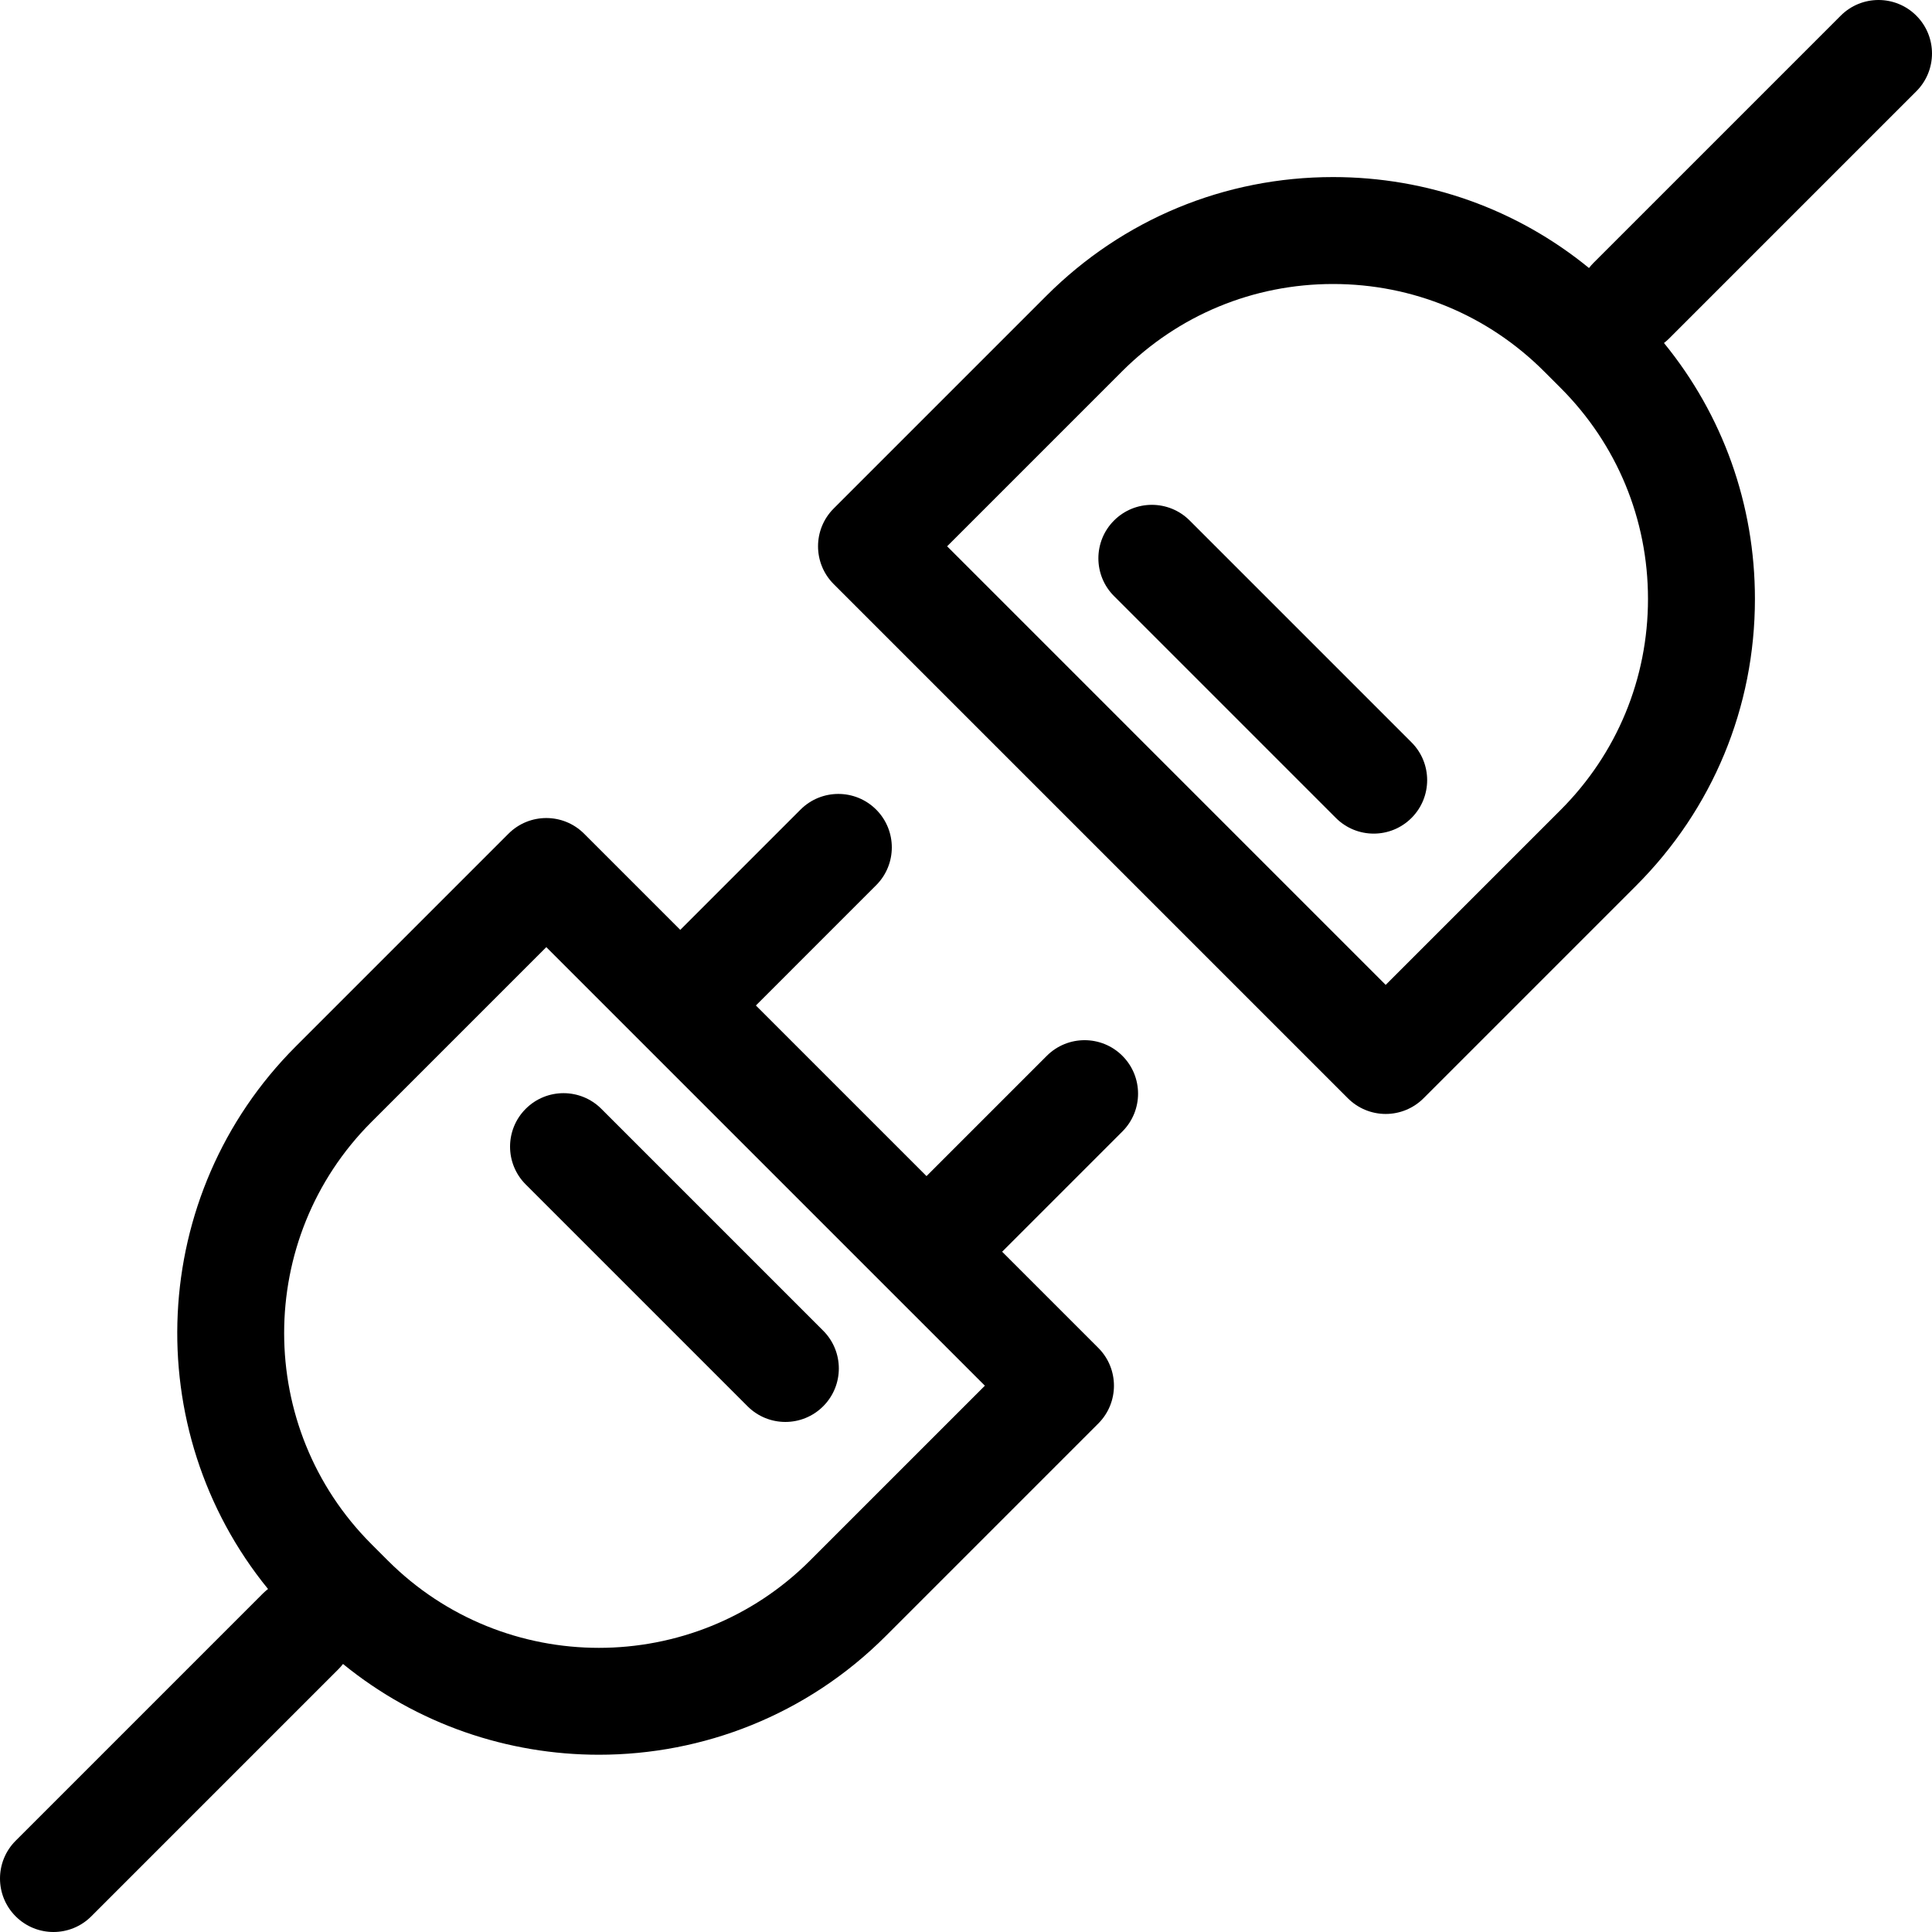
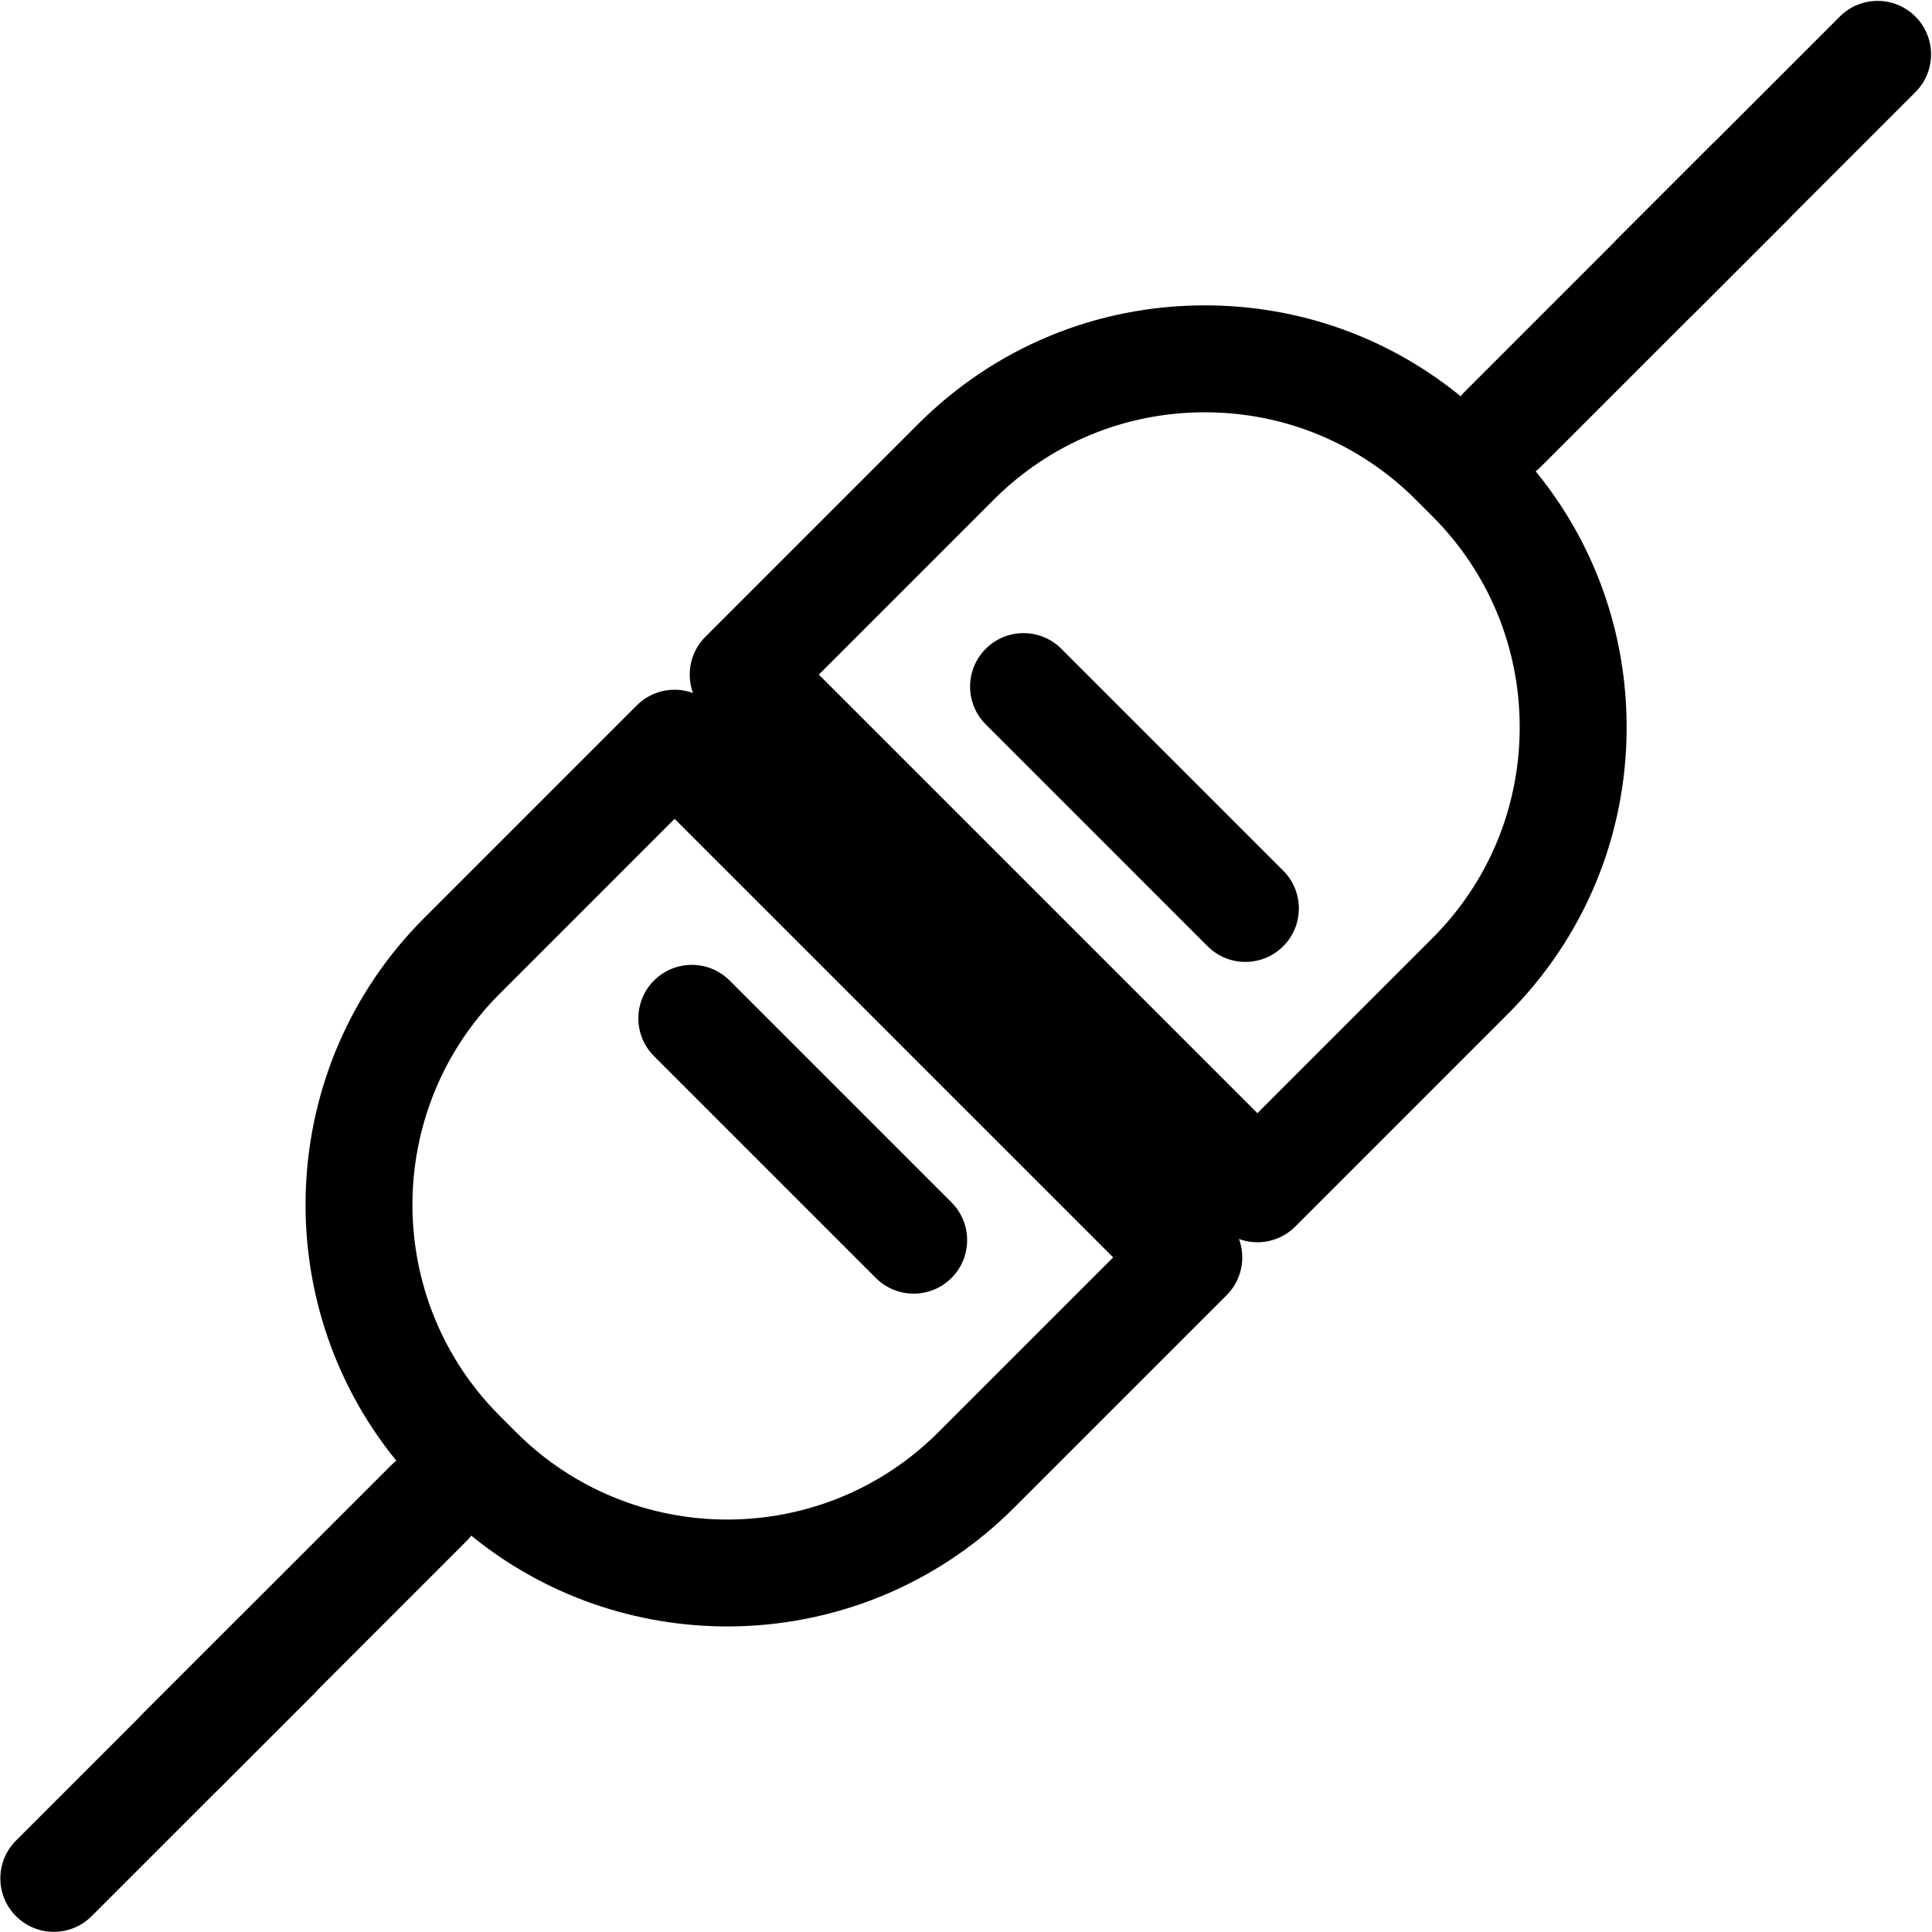
<svg xmlns="http://www.w3.org/2000/svg" version="1.1" id="Layer_1" x="0px" y="0px" viewBox="0 0 512 512" style="enable-background:new 0 0 512 512;" xml:space="preserve">
-   <g>
-     <g>
-       <path d="M297.448,279.808c-5.533-5.532-14.505-5.532-20.038,0.001l-31.873,31.873l-45.219-45.219l31.873-31.874    c5.534-5.534,5.534-14.506,0-20.039c-5.533-5.534-14.506-5.534-20.039,0l-31.873,31.874l-25.485-25.485    c-5.533-5.534-14.506-5.534-20.039,0l-56.36,56.36c-39.275,39.274-41.73,101.64-7.364,143.801    c-0.46,0.358-0.909,0.738-1.332,1.161l-65.548,65.55c-5.534,5.533-5.534,14.506,0,20.039c2.767,2.767,6.393,4.15,10.019,4.15    c3.626,0,7.253-1.384,10.019-4.15l65.549-65.549c0.423-0.423,0.803-0.872,1.161-1.332c19.675,16.037,43.75,24.055,67.825,24.055    c27.515,0,55.029-10.473,75.976-31.42l56.36-56.36c5.534-5.533,5.534-14.506,0-20.039l-25.485-25.485l31.873-31.873    C302.982,294.314,302.982,285.341,297.448,279.808z M214.661,413.565c-30.845,30.843-81.029,30.843-111.874,0l-4.352-4.352    c-30.844-30.844-30.844-81.03,0-111.874l46.34-46.34l116.227,116.226L214.661,413.565z" />
+   <defs id="defs164" />
+   <g id="g111">
+     <g id="g109">
+ 		
+ 	</g>
+   </g>
+   <g id="g117">
+     <g id="g115">
+ 		
+ 	</g>
+   </g>
+   <path id="path113" d="m 463.83,34 c -3.627,0 -7.253,1.383 -10.02,4.15 l -65.549,65.549 c -0.423,0.422 -0.802,0.87 -1.16,1.33 -19.112,-15.613 -42.815,-24.104 -67.826,-24.104 -28.7,0 -55.683,11.177 -75.977,31.471 l -56.359,56.359 c -5.534,5.534 -5.534,14.505 0,20.039 l 136.266,136.266 c 2.657,2.658 6.262,4.15 10.02,4.15 3.758,0 7.364,-1.493 10.02,-4.15 l 56.359,-56.361 c 20.294,-20.294 31.471,-47.276 31.471,-75.975 0,-25.011 -8.49,-48.714 -24.104,-67.826 0.459,-0.358 0.907,-0.738 1.33,-1.16 l 65.549,-65.549 c 5.534,-5.533 5.534,-14.505 0,-20.039 C 471.084,35.383 467.457,34 463.83,34 Z m -144.555,75.264 c 21.131,0 40.996,8.229 55.938,23.17 l 4.352,4.352 c 14.941,14.941 23.17,34.807 23.17,55.938 9.9e-4,21.132 -8.229,40.997 -23.17,55.939 l -46.34,46.342 -116.227,-116.229 46.34,-46.342 c 14.942,-14.941 34.807,-23.17 55.938,-23.17 z" />
+   <g id="g123" transform="translate(-34,34)">
+     <g id="g121">
+       <path d="m 374.062,196.728 -58.79,-58.791 c -5.533,-5.534 -14.506,-5.534 -20.039,0 -5.534,5.534 -5.534,14.505 0,20.039 l 58.791,58.791 c 2.767,2.767 6.393,4.15 10.019,4.15 3.626,0 7.253,-1.383 10.019,-4.15 5.534,-5.534 5.534,-14.505 0,-20.039 z" id="path119" />
    </g>
  </g>
-   <g>
-     <g>
-       <path d="M507.849,24.19c5.534-5.533,5.534-14.505,0-20.039c-5.532-5.534-14.505-5.534-20.039,0l-65.549,65.548    c-0.423,0.422-0.801,0.87-1.159,1.33c-19.112-15.613-42.816-24.104-67.827-24.104c-28.7,0-55.682,11.177-75.976,31.471    l-56.36,56.36c-5.534,5.534-5.534,14.505,0,20.039L357.206,291.06c2.657,2.658,6.261,4.15,10.019,4.15    c3.758,0,7.363-1.493,10.019-4.15l56.36-56.36c20.294-20.294,31.47-47.276,31.47-75.975c0-25.011-8.49-48.715-24.104-67.827    c0.459-0.358,0.907-0.737,1.33-1.159L507.849,24.19z M413.565,214.662l-46.34,46.341L250.998,144.775l46.34-46.341    c14.942-14.941,34.807-23.17,55.937-23.17c21.131,0,40.996,8.229,55.937,23.17l4.352,4.352    c14.941,14.941,23.17,34.807,23.17,55.937C436.735,179.855,428.506,199.72,413.565,214.662z" />
+   <path id="path107" d="m 178.775,182.789 c -3.627,0 -7.253,1.383 -10.02,4.15 l -56.361,56.359 c -39.275,39.274 -41.729,101.64 -7.363,143.801 -0.46,0.358 -0.909,0.739 -1.332,1.162 l -65.549,65.549 c -5.534,5.533 -5.534,14.506 0,20.039 2.767,2.767 6.394,4.15 10.02,4.15 3.626,0 7.254,-1.384 10.02,-4.15 l 65.549,-65.549 c 0.423,-0.423 0.802,-0.872 1.16,-1.332 19.675,16.037 43.751,24.055 67.826,24.055 27.515,0 55.028,-10.473 75.975,-31.42 l 56.361,-56.359 c 5.534,-5.533 5.534,-14.506 0,-20.039 l -25.486,-25.484 3.725,-3.725 c -0.292,-0.172 -0.522,-0.382 -0.76,-0.621 -0.195,-0.193 0.122,0.124 -0.271,-0.295 -0.036,-0.038 0.061,0.074 0.102,0.121 -0.015,-0.014 -0.029,-0.028 -0.043,-0.043 -0.074,-0.069 -0.141,-0.149 -0.213,-0.223 -0.01,-0.008 -0.021,-0.014 -0.031,-0.021 0.134,0.289 0.046,0.172 -0.102,-0.068 l -0.002,-0.002 c -0.114,-0.073 -0.225,-0.17 -0.273,-0.295 -4.5e-4,-10e-4 4.5e-4,-0.003 0,-0.004 -0.134,-0.113 -0.271,-0.224 -0.408,-0.332 -0.022,-0.017 0.028,0.025 0.059,0.059 0.014,0.011 0.027,0.022 0.041,0.033 0.002,0.004 0.01,0.012 0.006,0.012 -0.022,-0.003 -0.023,-0.019 -0.047,-0.045 -0.278,-0.217 -0.54,-0.452 -0.771,-0.719 -0.282,-0.221 -0.54,-0.458 -0.787,-0.717 -0.173,-0.1 -0.351,-0.235 -0.533,-0.393 -0.031,-0.023 -0.061,-0.047 -0.092,-0.07 -0.019,-0.017 -0.044,-0.035 -0.033,-0.025 -0.222,-0.163 -0.446,-0.324 -0.658,-0.5 -0.044,-0.043 -0.02,-0.017 0.076,0.033 0.008,0.004 -0.013,-0.012 -0.021,-0.016 -0.103,-0.053 -0.213,-0.093 -0.309,-0.158 -0.179,-0.122 -0.344,-0.262 -0.514,-0.396 -0.053,-0.041 -0.13,-0.1 -0.07,-0.062 0.063,0.026 0.128,0.052 0.191,0.078 -0.174,-0.074 -0.337,-0.162 -0.496,-0.256 0.029,0.102 -0.316,-0.209 -0.471,-0.346 -0.079,-0.043 -0.158,-0.088 -0.232,-0.137 -0.065,-0.029 -0.254,-0.188 -0.326,-0.246 -0.077,-0.045 -0.275,-0.191 -0.438,-0.332 -0.186,-0.094 -0.369,-0.196 -0.533,-0.326 -10e-4,-10e-4 0.003,-1.5e-4 0.004,-0.002 0.041,0.016 0.081,0.033 0.121,0.049 -0.114,-0.055 -0.237,-0.095 -0.342,-0.166 -2.073,-1.396 0.039,-0.036 -0.662,-0.518 -0.209,-0.154 0.347,0.276 -0.277,-0.18 -0.151,-0.11 -0.274,-0.212 -0.385,-0.316 -0.198,-0.078 -0.397,-0.155 -0.586,-0.254 -0.525,-0.377 -0.554,-0.36 -1.074,-0.863 -0.029,-0.031 -0.058,-0.062 -0.086,-0.094 -0.006,-0.007 0.035,0.012 0.027,0.01 -0.158,-0.129 -0.336,-0.235 -0.475,-0.387 0.011,0.009 -0.021,-0.02 -0.016,-0.016 -0.161,-0.082 -0.312,-0.173 -0.486,-0.24 -0.314,-0.166 -0.573,-0.318 -0.855,-0.529 -0.002,-0.002 0.005,-1.5e-4 0.008,-0.002 0.031,0.011 0.062,0.022 0.094,0.033 -0.075,-0.043 -0.156,-0.077 -0.234,-0.115 -0.357,-0.214 -0.712,-0.433 -1.051,-0.676 0.007,0.003 0.015,0.006 0.021,0.01 -0.08,-0.051 -0.157,-0.107 -0.234,-0.162 -0.051,-0.028 -0.026,-0.014 -0.07,-0.039 0.028,0.02 0.112,0.084 0.051,0.039 -0.022,-0.016 -0.046,-0.033 -0.068,-0.049 -0.091,-0.053 -0.257,-0.145 -0.162,-0.088 -0.002,-6.8e-4 -0.003,-3.2e-4 -0.004,-0.002 -0.005,-0.002 -0.009,-0.006 -0.014,-0.008 -0.273,-0.123 -0.539,-0.255 -0.775,-0.441 0.025,0.011 0.097,0.049 0.074,0.033 -0.089,-0.061 -0.189,-0.102 -0.283,-0.154 -0.655,-0.037 -1.163,-0.148 -0.619,-0.354 -0.058,-0.041 -0.004,0.011 0.088,0.043 0.049,0.017 0.098,0.037 0.146,0.057 -0.148,-0.147 -0.301,-0.288 -0.451,-0.432 -0.043,-0.011 -0.088,-0.016 -0.131,-0.029 -0.043,-0.013 -0.094,-0.083 -0.137,-0.145 -0.083,-0.023 -0.168,-0.04 -0.25,-0.066 0.049,0.06 0.104,0.112 0.158,0.166 0.029,0.021 0.064,0.067 0.209,0.174 0.043,0.032 -0.09,-0.061 -0.133,-0.094 -0.03,-0.023 -0.05,-0.054 -0.076,-0.08 -0.031,-0.022 -0.139,-0.107 -0.221,-0.184 -0.009,-0.006 -0.012,-0.008 -0.018,-0.012 -0.29,-0.197 -0.568,-0.391 -0.797,-0.666 -0.003,-0.006 -0.01,-0.017 -0.01,-0.019 -0.171,-0.114 -0.333,-0.242 -0.543,-0.402 -0.005,-0.006 -0.01,-0.012 -0.016,-0.018 -0.089,-0.05 -0.173,-0.102 -0.201,-0.141 -0.324,-0.171 -0.21,-0.102 -0.576,-0.348 -0.006,-0.004 -0.026,-0.02 -0.018,-0.018 0.027,0.006 0.1,0.046 0.076,0.031 -0.669,-0.409 0.146,0.148 -0.676,-0.436 -0.406,-0.351 -0.837,-0.668 -1.238,-1.025 -0.107,-0.115 -0.52,-0.526 -0.535,-0.615 -0.003,-0.018 0.068,0.017 0.055,0.006 -0.809,-0.774 0.211,0.409 -0.877,-0.947 -0.101,-0.095 -0.213,-0.197 -0.309,-0.285 l -0.963,0.963 -45.219,-45.219 3.365,-3.365 c -0.003,-0.004 -0.01,-0.014 -0.012,-0.016 -0.031,-0.035 -0.129,-0.159 -0.219,-0.273 -0.045,-0.055 -0.095,-0.107 -0.072,-0.08 -0.005,-0.008 -0.009,-0.017 -0.014,-0.025 -0.021,-0.03 -0.021,-0.04 -0.037,-0.065 l -0.002,-0.002 c -0.076,-0.074 -0.137,-0.159 -0.186,-0.254 -0.001,-7.7e-4 -0.003,8.5e-4 -0.004,-0.002 -0.076,-0.048 -0.105,-0.146 -0.158,-0.219 -5.2e-4,-0.003 8.5e-4,-0.006 -0.002,-0.01 -0.127,-0.125 -0.231,-0.266 -0.352,-0.396 -0.049,-0.064 -0.1,-0.126 -0.146,-0.191 -0.028,-0.04 -0.038,-0.092 -0.07,-0.129 -0.139,-0.16 -0.321,-0.293 -0.406,-0.496 -0.141,-0.237 -0.323,-0.448 -0.484,-0.672 -0.037,-0.048 -0.26,-0.332 -0.258,-0.336 0.005,-0.014 0.055,0.014 0.045,0.01 -0.025,-0.027 -0.061,-0.04 -0.092,-0.061 -0.241,-0.182 -0.498,-0.363 -0.676,-0.609 -0.293,-0.377 -0.721,-0.631 -1.004,-1.02 -0.403,-0.489 -0.755,-1.023 -1.238,-1.441 -0.34,-0.355 -0.226,-0.218 -0.447,-0.496 -0.101,-0.127 -0.209,-0.273 -0.32,-0.404 -0.157,-0.115 -0.315,-0.232 -0.443,-0.379 -0.019,-0.02 -0.038,-0.04 -0.057,-0.061 -0.207,-0.165 -0.413,-0.332 -0.623,-0.492 -0.267,-0.244 -0.503,-0.522 -0.814,-0.715 -0.45,-0.317 -0.895,-0.641 -1.336,-0.971 -0.561,-0.418 -1.124,-0.833 -1.682,-1.254 -0.533,-0.411 -1.067,-0.825 -1.621,-1.205 -0.616,-0.384 -1.238,-0.763 -1.852,-1.15 -0.665,-0.407 -1.312,-0.849 -2.016,-1.188 -0.75,-0.4 -1.451,-0.88 -2.205,-1.273 -0.044,-0.024 -0.087,-0.05 -0.131,-0.074 -0.401,0.087 -0.657,-0.106 -0.801,-0.414 -0.099,-0.036 -0.197,-0.075 -0.297,-0.107 -0.002,-0.002 -0.006,-0.002 -0.008,-0.004 0.111,0.051 0.226,0.07 0.297,0.09 -0.004,-0.008 -0.005,-0.017 -0.008,-0.025 -0.004,-0.002 -0.009,-0.003 -0.014,-0.006 -0.165,-0.038 -0.329,-0.08 -0.494,-0.119 -0.06,-0.084 -0.171,-0.201 -0.271,-0.312 -0.103,-0.06 -0.209,-0.115 -0.311,-0.176 0.006,-0.002 0.018,-0.005 0.027,-0.008 -0.034,-0.023 -0.062,-0.053 -0.094,-0.078 -0.057,-0.002 -0.114,-0.003 -0.168,-0.019 -0.182,-0.057 -0.275,-0.149 -0.412,-0.258 -0.275,-0.218 -0.468,-0.369 -0.674,-0.531 l -1.244,1.244 -25.484,-25.484 c -2.767,-2.767 -6.393,-4.15 -10.02,-4.15 z m 107.719,98.908 c 0.04,0.011 0.081,0.022 0.121,0.033 -0.059,-0.054 -0.112,-0.115 -0.174,-0.166 -0.051,-0.042 -0.009,0.043 0.053,0.133 z m 0.121,0.033 c 0.05,0.045 0.098,0.094 0.146,0.141 0.325,0.086 0.661,0.133 0.998,0.178 -0.376,-0.119 -0.762,-0.216 -1.145,-0.318 z m 9.693,6.611 c 0.003,0.002 0.011,0.006 0.014,0.008 -0.03,-0.026 -0.065,-0.043 -0.094,-0.07 -0.017,-0.015 0.06,0.047 0.08,0.062 z m 0.014,0.008 c 0.1,0.086 0.204,0.165 0.312,0.236 0.026,0.011 0.02,-0.009 -0.051,-0.09 -0.186,-0.099 -0.205,-0.114 -0.262,-0.146 z m 0.545,0.375 c 0.008,0.004 0.016,0.008 0.023,0.012 -0.054,-0.048 -0.117,-0.082 -0.168,-0.135 -0.027,-0.028 0.099,0.083 0.145,0.123 z m 0.023,0.012 c 0.141,0.124 0.288,0.239 0.447,0.334 -0.007,-0.023 -0.032,-0.065 -0.1,-0.152 -0.122,-0.053 -0.233,-0.119 -0.348,-0.182 z m 5.09,4.109 c 0.007,0.004 0.013,0.011 0.019,0.016 0.011,0.007 0.014,0.009 0.025,0.016 -0.014,-0.012 -0.031,-0.019 -0.045,-0.031 z m 0.045,0.031 c 0.017,0.015 0.039,0.023 0.057,0.037 -0.002,-0.005 5.3e-4,-0.002 -0.004,-0.008 -0.021,-0.013 -0.03,-0.016 -0.053,-0.029 z m -123.25,-75.879 116.227,116.227 -46.342,46.34 c -30.845,30.843 -81.028,30.843 -111.873,0 l -4.352,-4.352 c -30.844,-30.844 -30.844,-81.029 0,-111.873 z m 60.902,9.963 c 0.016,0.035 0.027,0.065 0.043,0.1 l 0.031,-0.031 c -0.025,-0.023 -0.05,-0.045 -0.074,-0.068 z m -2.764,0.783 c -0.03,-0.109 0.007,0.229 0.043,0.336 0.002,0.007 0.011,0.011 0.014,0.018 -0.015,-0.119 -0.025,-0.238 -0.057,-0.354 z m 0.4,0.578 c -0.001,0.004 6.4e-4,0.015 0,0.021 0.018,0.005 0.035,0.012 0.053,0.018 -0.01,-0.012 -0.017,-0.027 -0.027,-0.039 -0.013,-0.015 -0.021,-0.014 -0.025,0 z m 0.008,0.131 c 0.006,0.041 0.011,0.085 0.019,0.109 0.002,0.005 0.006,0.009 0.008,0.014 0.023,0.013 0.016,-0.003 0.062,0.033 0.091,0.071 0.098,0.209 0.146,0.314 0.06,0.04 0.12,0.079 0.18,0.119 l 0.027,-0.027 c -0.099,-0.17 -0.193,-0.344 -0.301,-0.508 -0.049,-0.016 -0.096,-0.035 -0.143,-0.055 z m 50.908,45.027 c 0.024,0.019 0.042,0.035 0.064,0.053 0.004,0.002 0.008,0.005 0.012,0.008 -0.036,-0.032 -0.04,-0.043 -0.066,-0.057 -0.003,-0.002 -0.007,-0.002 -0.01,-0.004 z m -2.859,7.443 c 0.018,0.013 0.035,0.03 0.055,0.041 0.101,0.056 0.414,0.197 0.307,0.156 -0.147,-0.055 -0.252,-0.125 -0.361,-0.197 z m 2.238,1.635 c 0.081,0.034 0.257,0.106 0.111,0.039 -0.03,-0.014 -0.06,-0.026 -0.09,-0.039 -0.007,-3.8e-4 -0.014,4.1e-4 -0.021,0 z m 1.154,0.646 c 0.002,0.001 0.006,0.007 0.008,0.008 0.004,0.003 0.008,0.003 0.012,0.006 -0.006,-0.005 -0.013,-0.009 -0.019,-0.014 z m 24.074,1.088 c 0.009,0.044 0.021,0.088 0.031,0.133 l 0.002,-0.002 c -0.017,-0.067 -0.042,-0.175 -0.033,-0.131 z m -21.674,0.215 c -0.106,-0.069 0.163,0.193 0.258,0.277 0.002,0.002 0.006,0.002 0.008,0.004 -0.047,-0.055 -0.094,-0.109 -0.139,-0.166 -0.012,-0.014 -0.014,-0.012 -0.027,-0.027 -0.006,-0.008 -0.008,-0.011 -0.018,-0.023 -0.029,-0.02 -0.053,-0.045 -0.082,-0.065 z m 0.082,0.065 c 0.003,0.002 0.006,0.005 0.01,0.008 -0.018,-0.022 -0.036,-0.045 -0.055,-0.066 -0.016,-0.019 0.02,0.026 0.045,0.059 z m 0.01,0.008 c 0.012,0.014 0.024,0.028 0.035,0.043 0.098,0.113 0.16,0.177 0.23,0.227 0.1,0.077 0.197,0.152 0.314,0.203 -0.003,-10e-4 -0.007,-5e-5 -0.01,-0.002 0.057,0.036 0.069,0.041 0.152,0.098 -0.034,-0.027 -0.068,-0.053 -0.102,-0.08 l -0.002,-0.002 c -0.204,-0.166 -0.405,-0.335 -0.619,-0.486 z m 0.621,0.488 c 0.029,0.012 0.059,0.024 0.088,0.035 0.042,0.012 0.168,0.05 0.127,0.035 -0.071,-0.025 -0.143,-0.048 -0.215,-0.07 z m 3.783,2.76 c -0.021,-0.018 0.039,0.042 0.06,0.059 0.013,0.01 0.02,0.012 0.031,0.021 -0.049,-0.041 -0.027,-0.027 -0.092,-0.08 z m 7.189,0.021 c -0.047,0.058 -0.082,0.12 -0.057,0.086 0.019,-0.025 0.045,-0.043 0.066,-0.065 -0.002,-0.002 -0.002,-0.004 -0.004,-0.006 0.004,-0.003 0.008,-0.005 0.012,-0.008 -0.006,-0.002 -0.012,-0.005 -0.018,-0.008 z m -3.65,2.416 c 0.027,0.052 0.297,0.315 0.578,0.553 h 0.002 c 0.01,0.008 0.016,0.013 0.025,0.021 10e-4,6.5e-4 0.003,3.2e-4 0.004,0.002 0.013,0.007 0.032,0.013 0.045,0.019 -0.201,-0.189 -0.376,-0.41 -0.6,-0.572 -0.048,-0.034 -0.063,-0.04 -0.055,-0.023 z m 0.654,0.596 c 0.008,0.008 0.015,0.016 0.023,0.023 0.04,0.03 0.024,0.021 0.232,0.148 0.058,0.043 -0.13,-0.058 -0.189,-0.107 0.278,0.219 0.532,0.383 0.482,0.18 -0.231,-0.077 -0.389,-0.157 -0.549,-0.244 z m 0.023,0.023 c -0.012,-0.009 -0.043,-0.023 -0.068,-0.043 0.037,0.031 0.067,0.049 0.104,0.078 -0.012,-0.011 -0.023,-0.024 -0.035,-0.035 z m 1.365,0.072 c -0.007,0.02 -0.007,0.069 -0.004,0.133 0.057,0.204 0.095,0.368 0.109,0.488 0.048,0.046 0.095,0.094 0.145,0.139 -0.051,-0.248 -0.107,-0.494 -0.207,-0.725 -0.021,-0.048 -0.035,-0.056 -0.043,-0.035 z m 0.25,0.76 c 0.024,0.116 0.062,0.228 0.088,0.344 0.306,0.097 0.594,0.241 0.871,0.41 -0.333,-0.238 -0.656,-0.485 -0.959,-0.754 z m 0.088,0.344 c -0.043,-0.013 -0.082,-0.035 -0.125,-0.047 -0.013,-0.003 -0.015,9.2e-4 -0.025,0 0.026,0.062 0.019,0.057 0.045,0.115 0.031,0.048 0.062,0.088 0.094,0.133 0.015,0.011 0.061,0.05 0.078,0.062 -0.025,-0.087 -0.046,-0.175 -0.066,-0.264 z m -0.105,0.068 c -0.005,-0.008 -0.011,-0.014 -0.016,-0.021 -0.018,-0.028 -0.023,-0.063 -0.035,-0.094 -0.017,-6.8e-4 -0.039,-0.005 -0.047,0.002 0.008,0.037 0.017,0.085 0.025,0.115 0.027,0.022 0.054,0.043 0.105,0.082 -0.015,-0.031 -0.014,-0.042 -0.033,-0.084 z m -0.098,-0.113 c -0.007,-0.032 -0.014,-0.066 -0.021,-0.102 -0.028,0.122 -0.058,0.134 0.043,0.215 -0.022,-0.049 -0.041,-0.097 -0.021,-0.113 z m -0.021,-0.102 c 0.003,-0.015 0.003,-0.043 0.006,-0.062 -0.011,-0.039 -0.027,-0.075 -0.043,-0.111 0.011,0.067 0.025,0.113 0.037,0.174 z m -0.008,-0.336 c -0.02,-0.019 -0.041,-0.039 -0.061,-0.059 0.011,0.081 0.017,0.135 0.031,0.217 -0.008,-0.01 0.033,0.079 0.043,0.109 0.007,-0.06 0.001,-0.151 -0.014,-0.268 z m 0.057,0.557 c 0.032,0.116 0.059,0.176 0.084,0.146 -0.04,-0.057 -0.064,-0.104 -0.084,-0.146 z" />
+   <g id="g129" transform="translate(34,-34)">
+     <g id="g127">
+       <path d="M 218.149,352.641 159.358,293.85 c -5.533,-5.533 -14.506,-5.533 -20.039,0 -5.533,5.534 -5.533,14.506 0.001,20.039 l 58.791,58.791 c 2.767,2.767 6.393,4.15 10.019,4.15 3.626,0 7.253,-1.384 10.019,-4.15 5.534,-5.534 5.534,-14.507 0,-20.039 z" id="path125" />
    </g>
  </g>
-   <g>
-     <g>
-       <path d="M374.062,196.728l-58.79-58.791c-5.533-5.534-14.506-5.534-20.039,0c-5.534,5.534-5.534,14.505,0,20.039l58.791,58.791    c2.767,2.767,6.393,4.15,10.019,4.15c3.626,0,7.253-1.383,10.019-4.15C379.596,211.233,379.596,202.262,374.062,196.728z" />
+   <g id="g131">
+ </g>
+   <g id="g133">
+ </g>
+   <g id="g135">
+ </g>
+   <g id="g137">
+ </g>
+   <g id="g139">
+ </g>
+   <g id="g141">
+ </g>
+   <g id="g143">
+ </g>
+   <g id="g145">
+ </g>
+   <g id="g147">
+ </g>
+   <g id="g149">
+ </g>
+   <g id="g151">
+ </g>
+   <g id="g153">
+ </g>
+   <g id="g155">
+ </g>
+   <g id="g157">
+ </g>
+   <g id="g159">
+ </g>
+   <g id="g129-3" transform="rotate(-90,178.7593,468.3679)">
+     <g id="g127-6">
+       <path d="M 218.149,352.641 159.358,293.85 c -5.533,-5.533 -14.506,-5.533 -20.039,0 -5.533,5.534 -5.533,14.506 0.001,20.039 l 58.791,58.791 c 2.767,2.767 6.393,4.15 10.019,4.15 3.626,0 7.253,-1.384 10.019,-4.15 5.534,-5.534 5.534,-14.507 0,-20.039 z" id="path125-7" />
    </g>
  </g>
-   <g>
-     <g>
-       <path d="M218.149,352.641l-58.791-58.791c-5.533-5.533-14.506-5.533-20.039,0c-5.533,5.534-5.533,14.506,0.001,20.039    l58.791,58.791c2.767,2.767,6.393,4.15,10.019,4.15c3.626,0,7.253-1.384,10.019-4.15    C223.683,367.146,223.683,358.173,218.149,352.641z" />
+   <g id="g129-3-5" transform="rotate(-90,178.7289,43.80873)">
+     <g id="g127-6-3">
+       <path d="M 218.149,352.641 159.358,293.85 c -5.533,-5.533 -14.506,-5.533 -20.039,0 -5.533,5.534 -5.533,14.506 0.001,20.039 l 58.791,58.791 c 2.767,2.767 6.393,4.15 10.019,4.15 3.626,0 7.253,-1.384 10.019,-4.15 5.534,-5.534 5.534,-14.507 0,-20.039 z" id="path125-7-5" />
    </g>
  </g>
-   <g>
- </g>
-   <g>
- </g>
-   <g>
- </g>
-   <g>
- </g>
-   <g>
- </g>
-   <g>
- </g>
-   <g>
- </g>
-   <g>
- </g>
-   <g>
- </g>
-   <g>
- </g>
-   <g>
- </g>
-   <g>
- </g>
-   <g>
- </g>
-   <g>
- </g>
-   <g>
- </g>
</svg>
